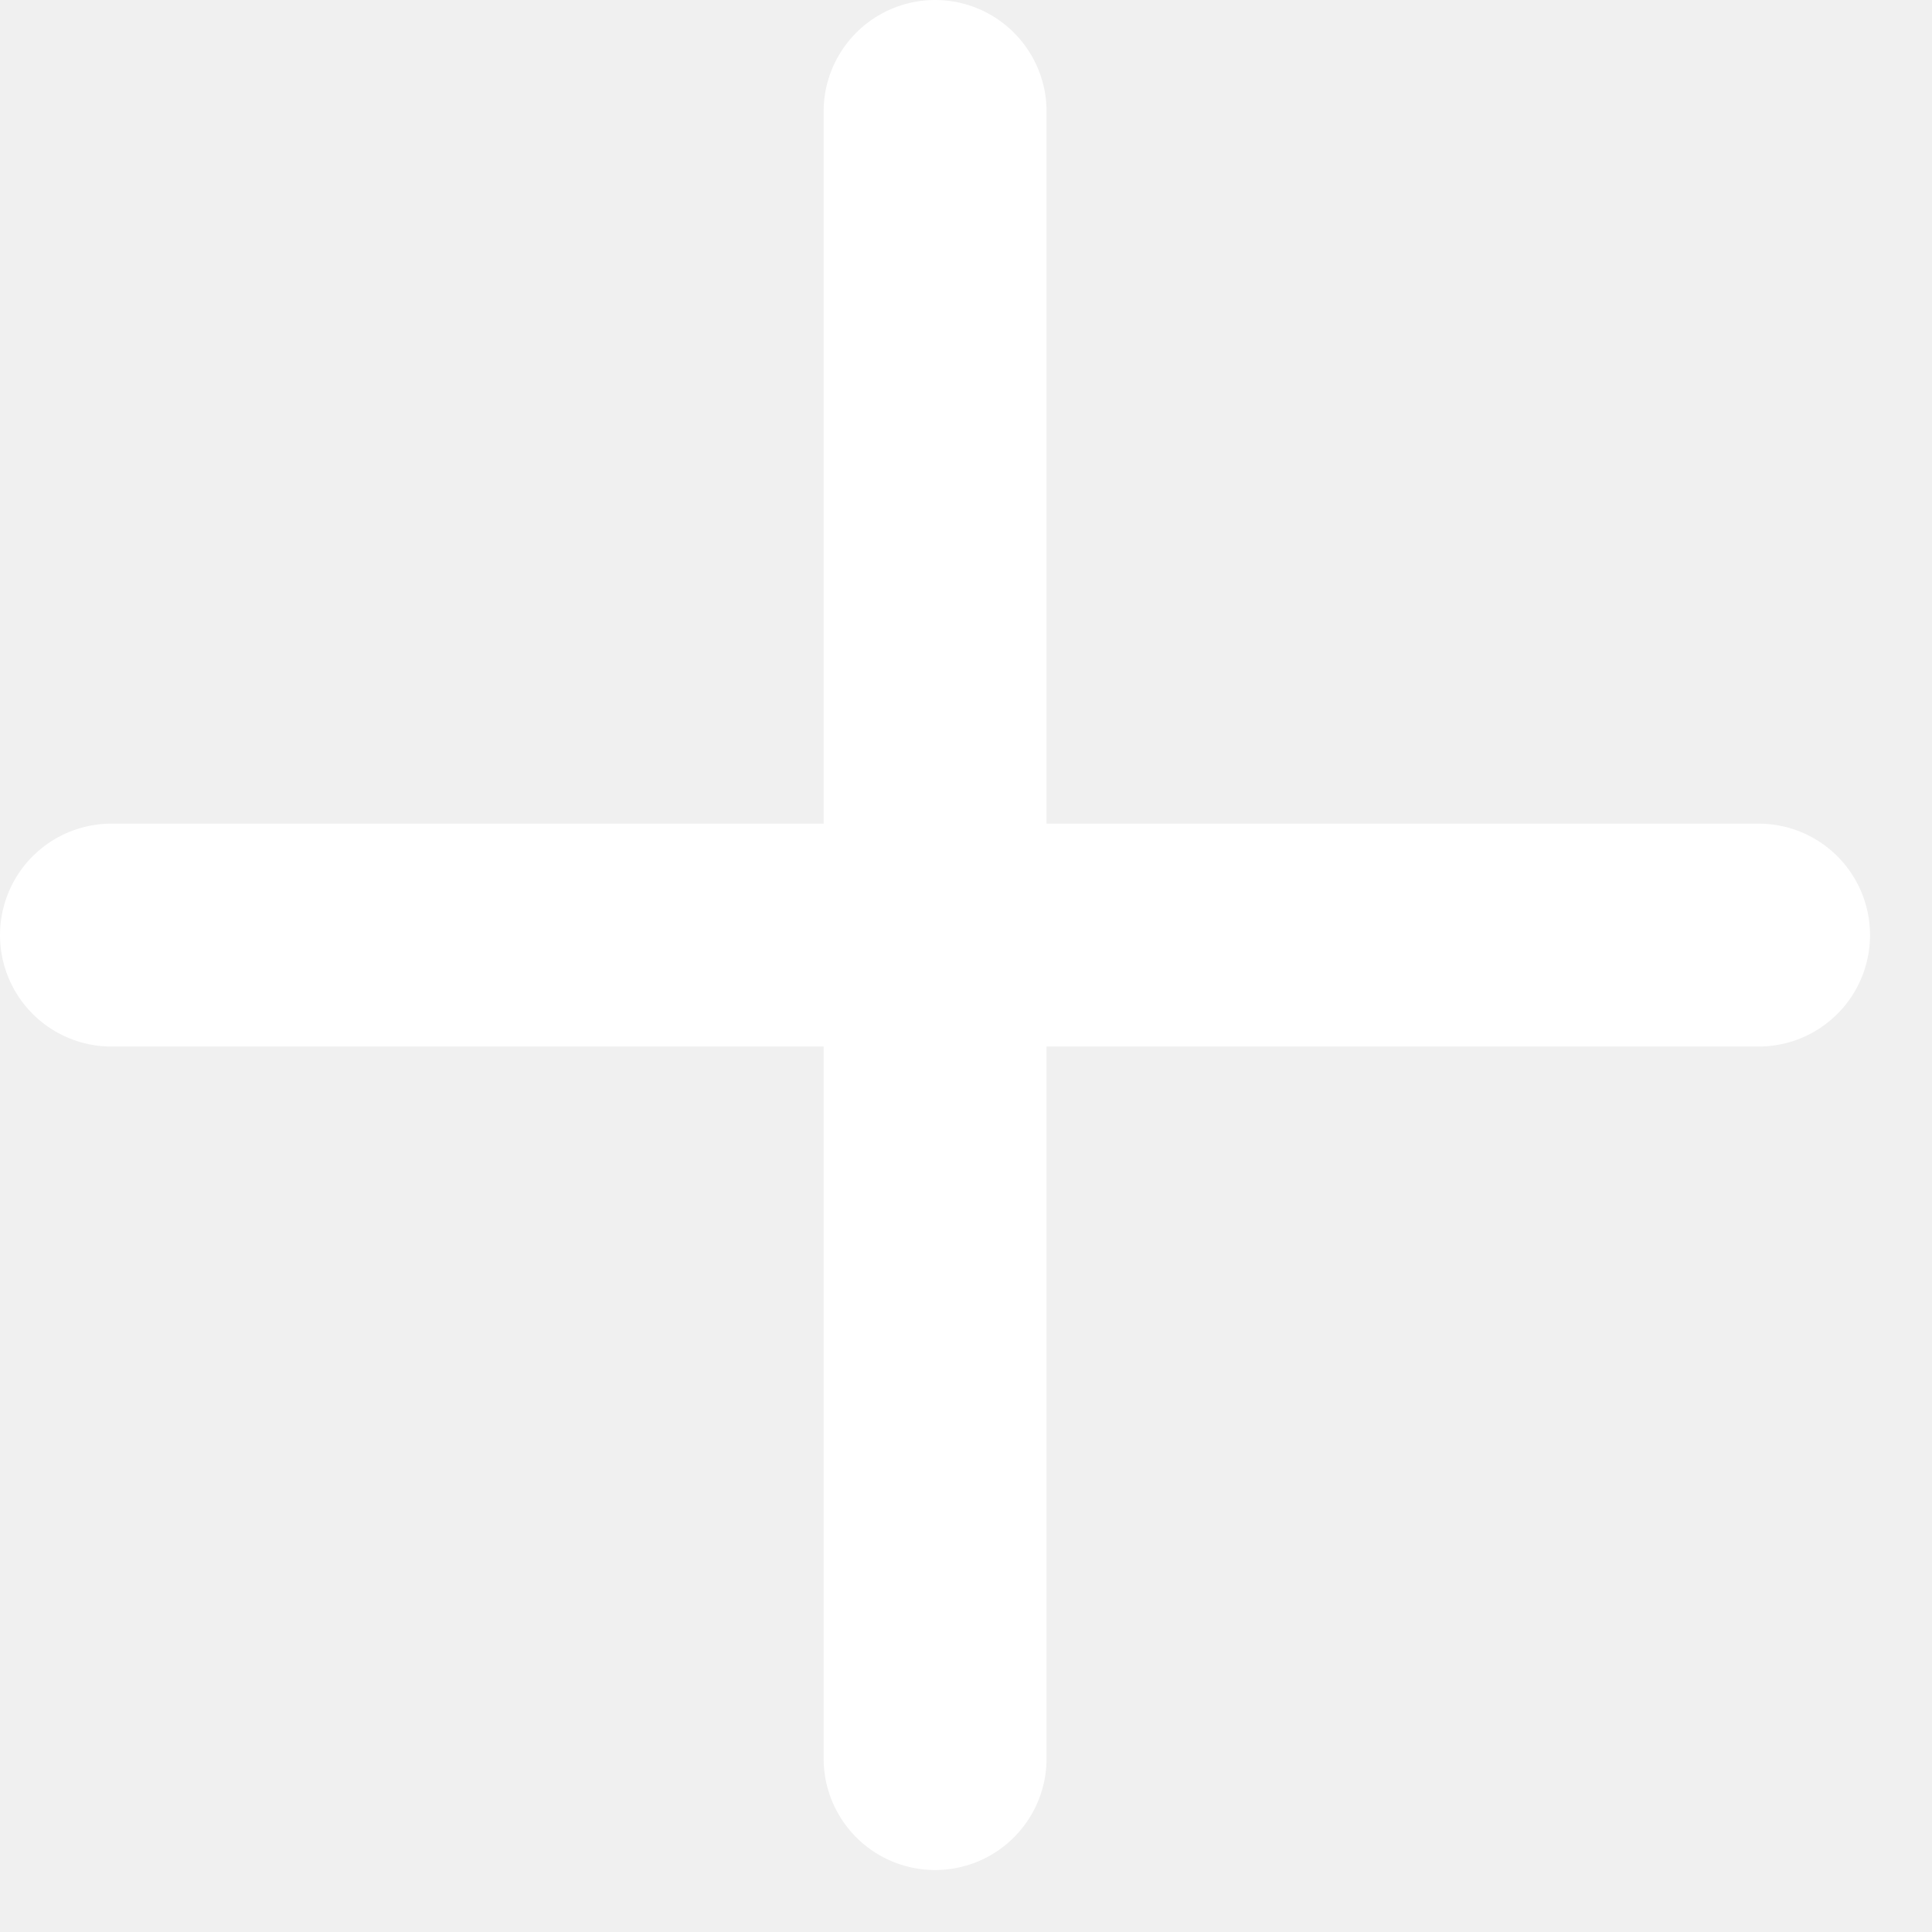
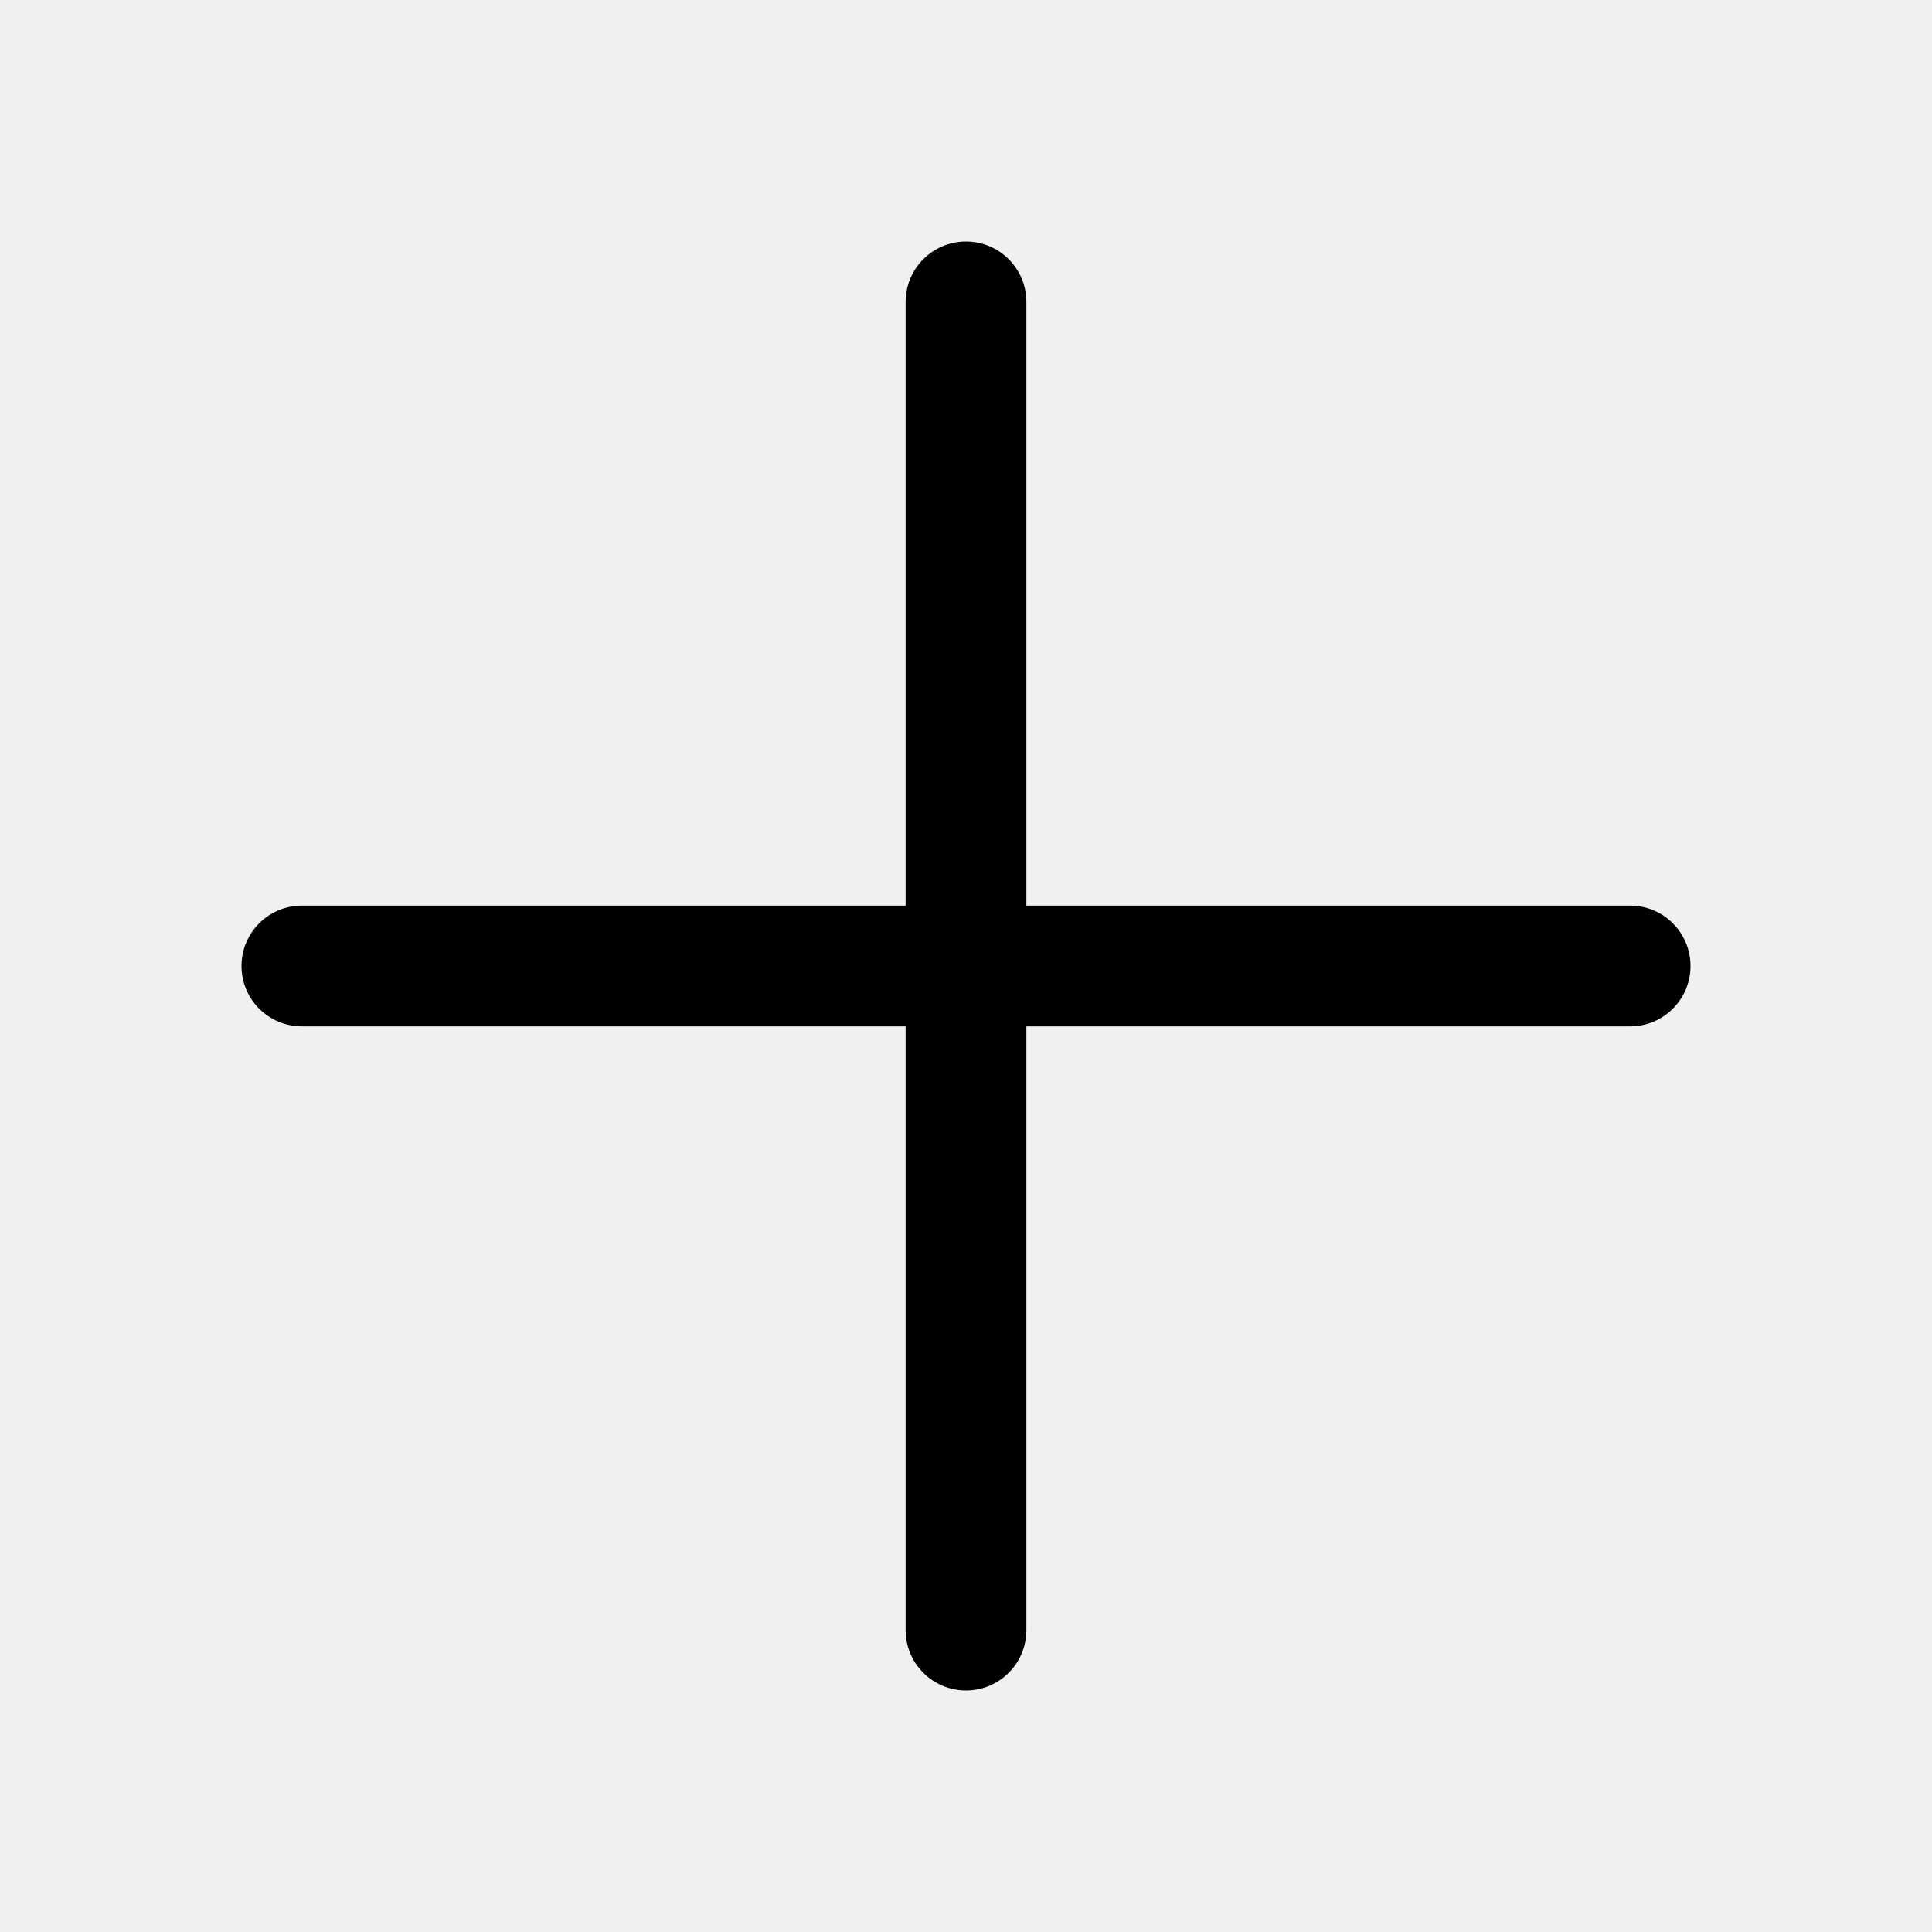
- <svg xmlns="http://www.w3.org/2000/svg" width="13" height="13" viewBox="0 0 13 13" fill="none">
-   <path d="M0.75 6.292H11.833" stroke="white" stroke-width="1.5" stroke-linecap="round" stroke-linejoin="round" />
-   <path d="M6.292 0.75V11.833" stroke="white" stroke-width="1.5" stroke-linecap="round" stroke-linejoin="round" />
+ <svg xmlns="http://www.w3.org/2000/svg" width="32" height="32" viewBox="0 0 32 32" fill="none">
+   <path d="M28 16C28 16.265 27.895 16.52 27.707 16.707C27.52 16.895 27.265 17 27 17H17V27C17 27.265 16.895 27.52 16.707 27.707C16.52 27.895 16.265 28 16 28C15.735 28 15.48 27.895 15.293 27.707C15.105 27.52 15 27.265 15 27V17H5C4.735 17 4.48 16.895 4.293 16.707C4.105 16.52 4 16.265 4 16C4 15.735 4.105 15.48 4.293 15.293C4.48 15.105 4.735 15 5 15H15V5C15 4.735 15.105 4.48 15.293 4.293C15.48 4.105 15.735 4 16 4C16.265 4 16.52 4.105 16.707 4.293C16.895 4.48 17 4.735 17 5V15H27C27.265 15 27.52 15.105 27.707 15.293C27.895 15.48 28 15.735 28 16Z" fill="black" />
</svg>
